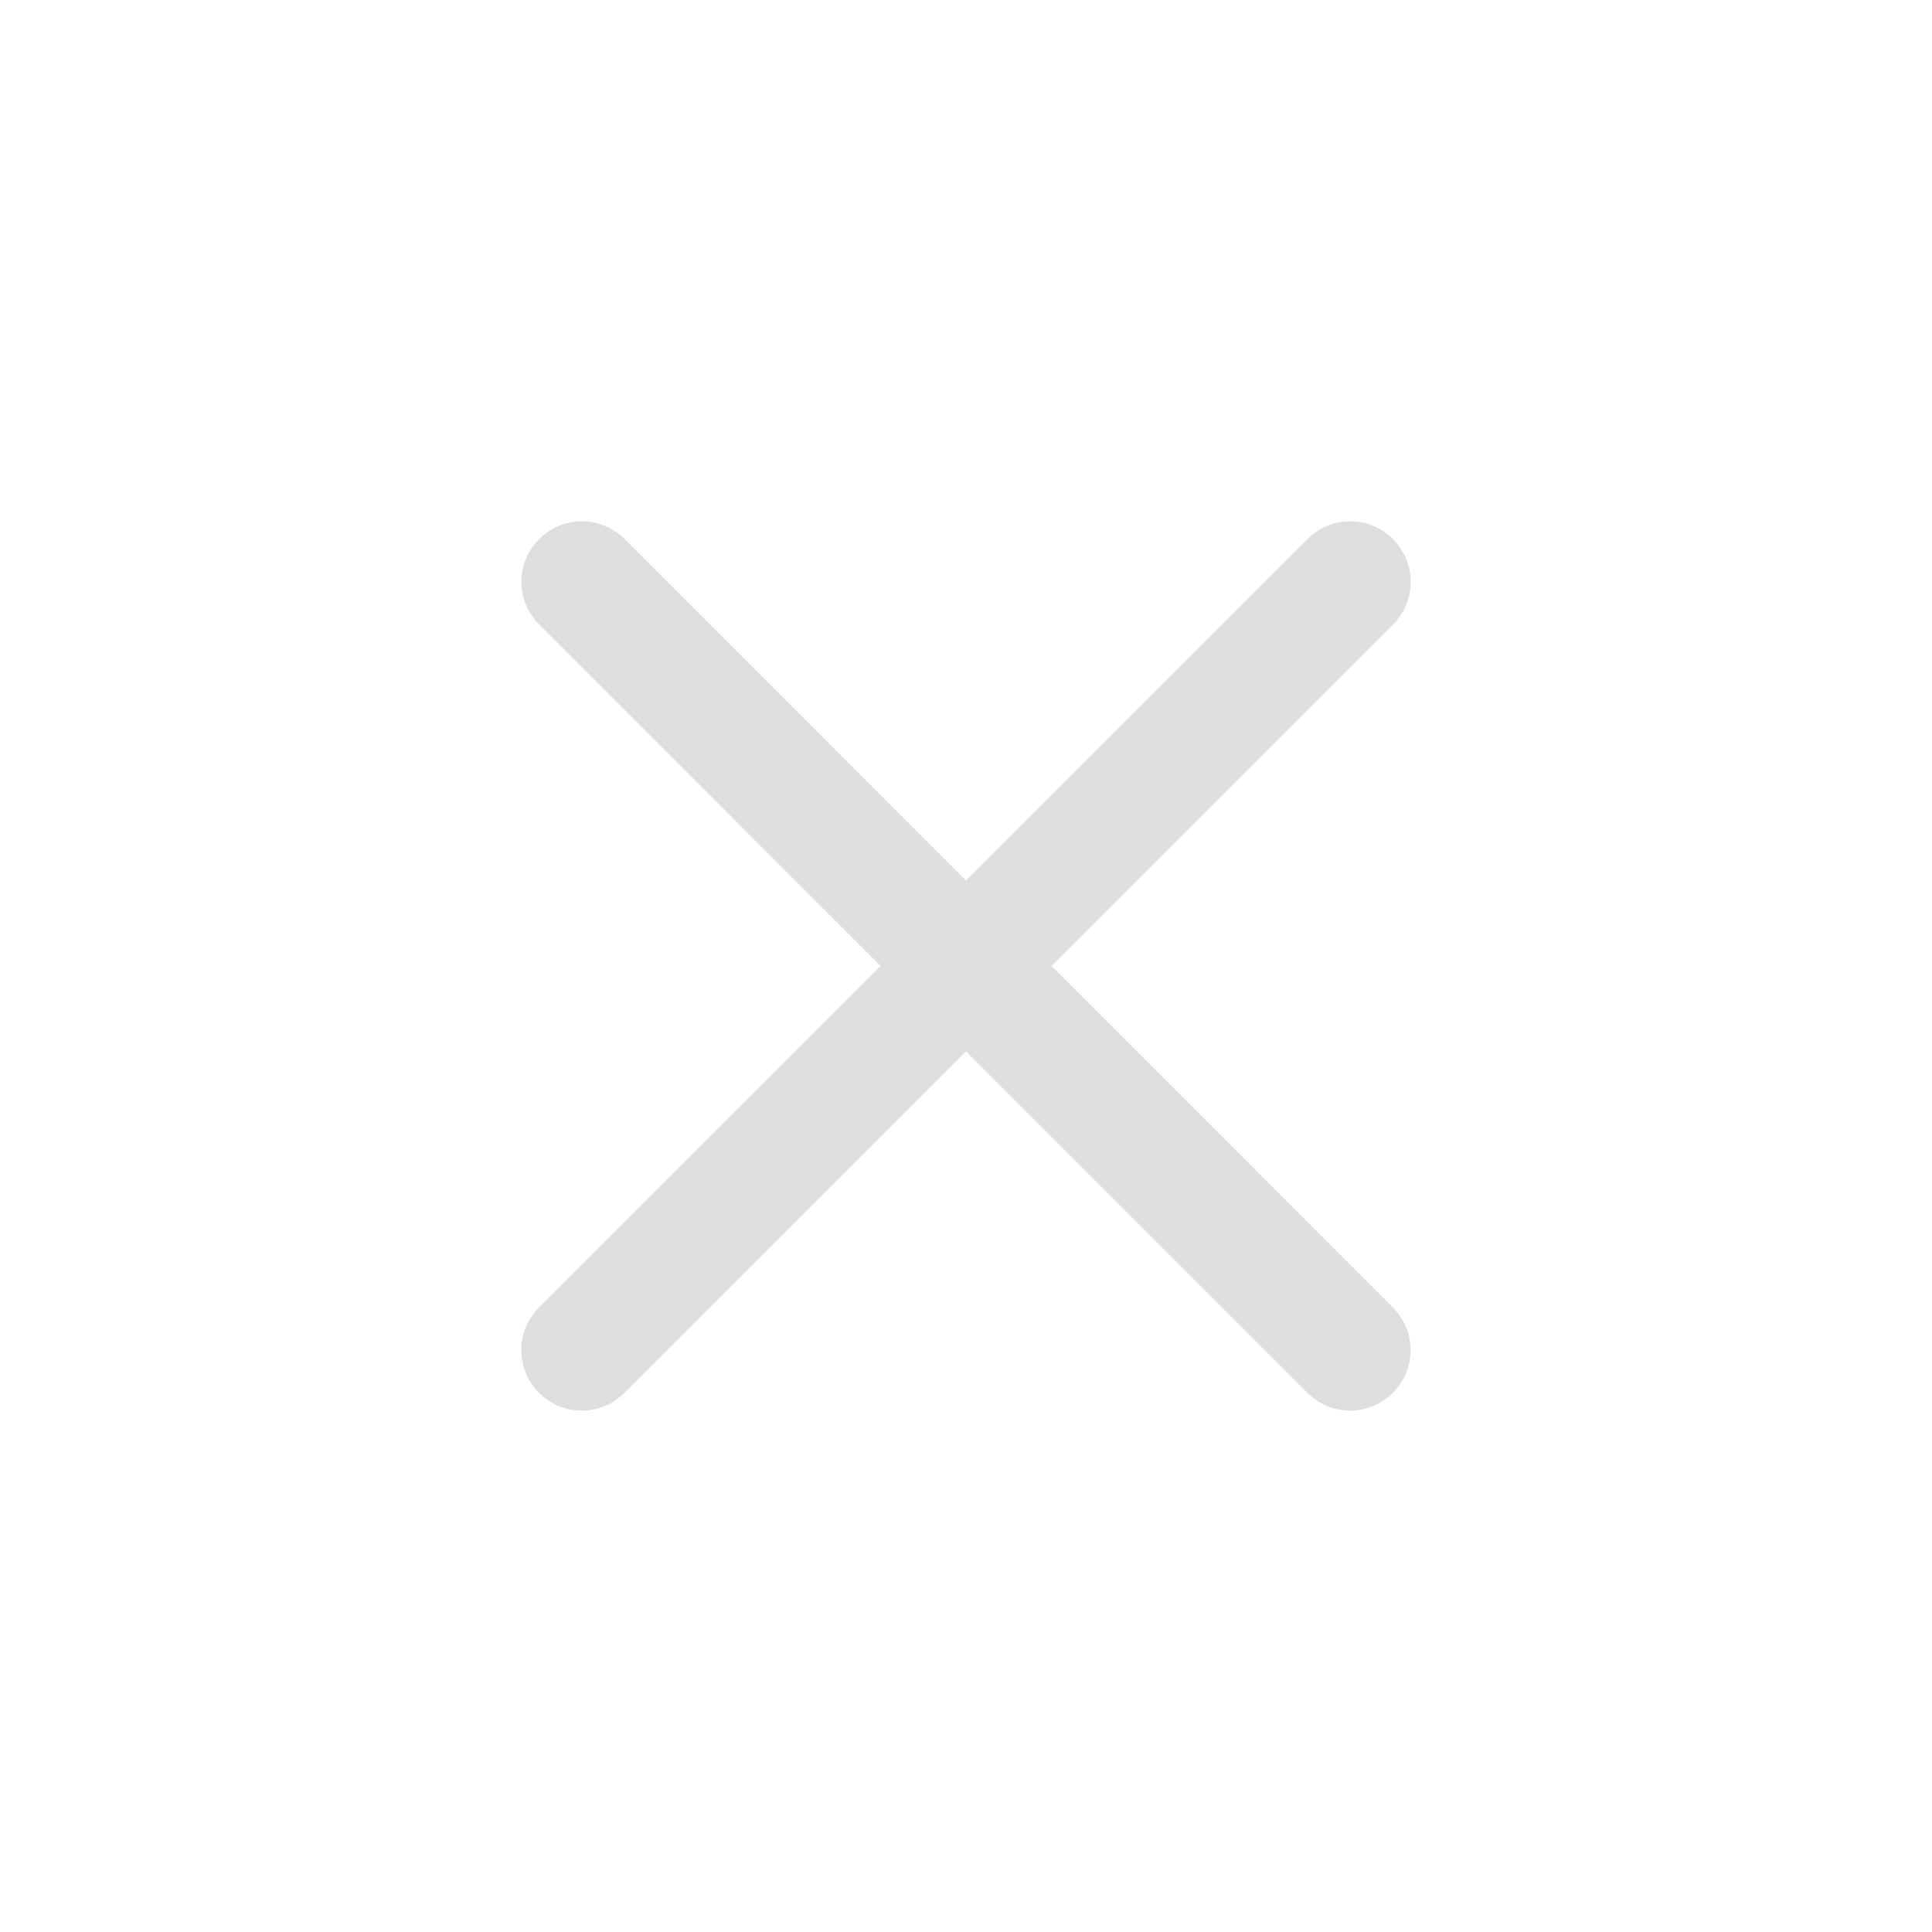
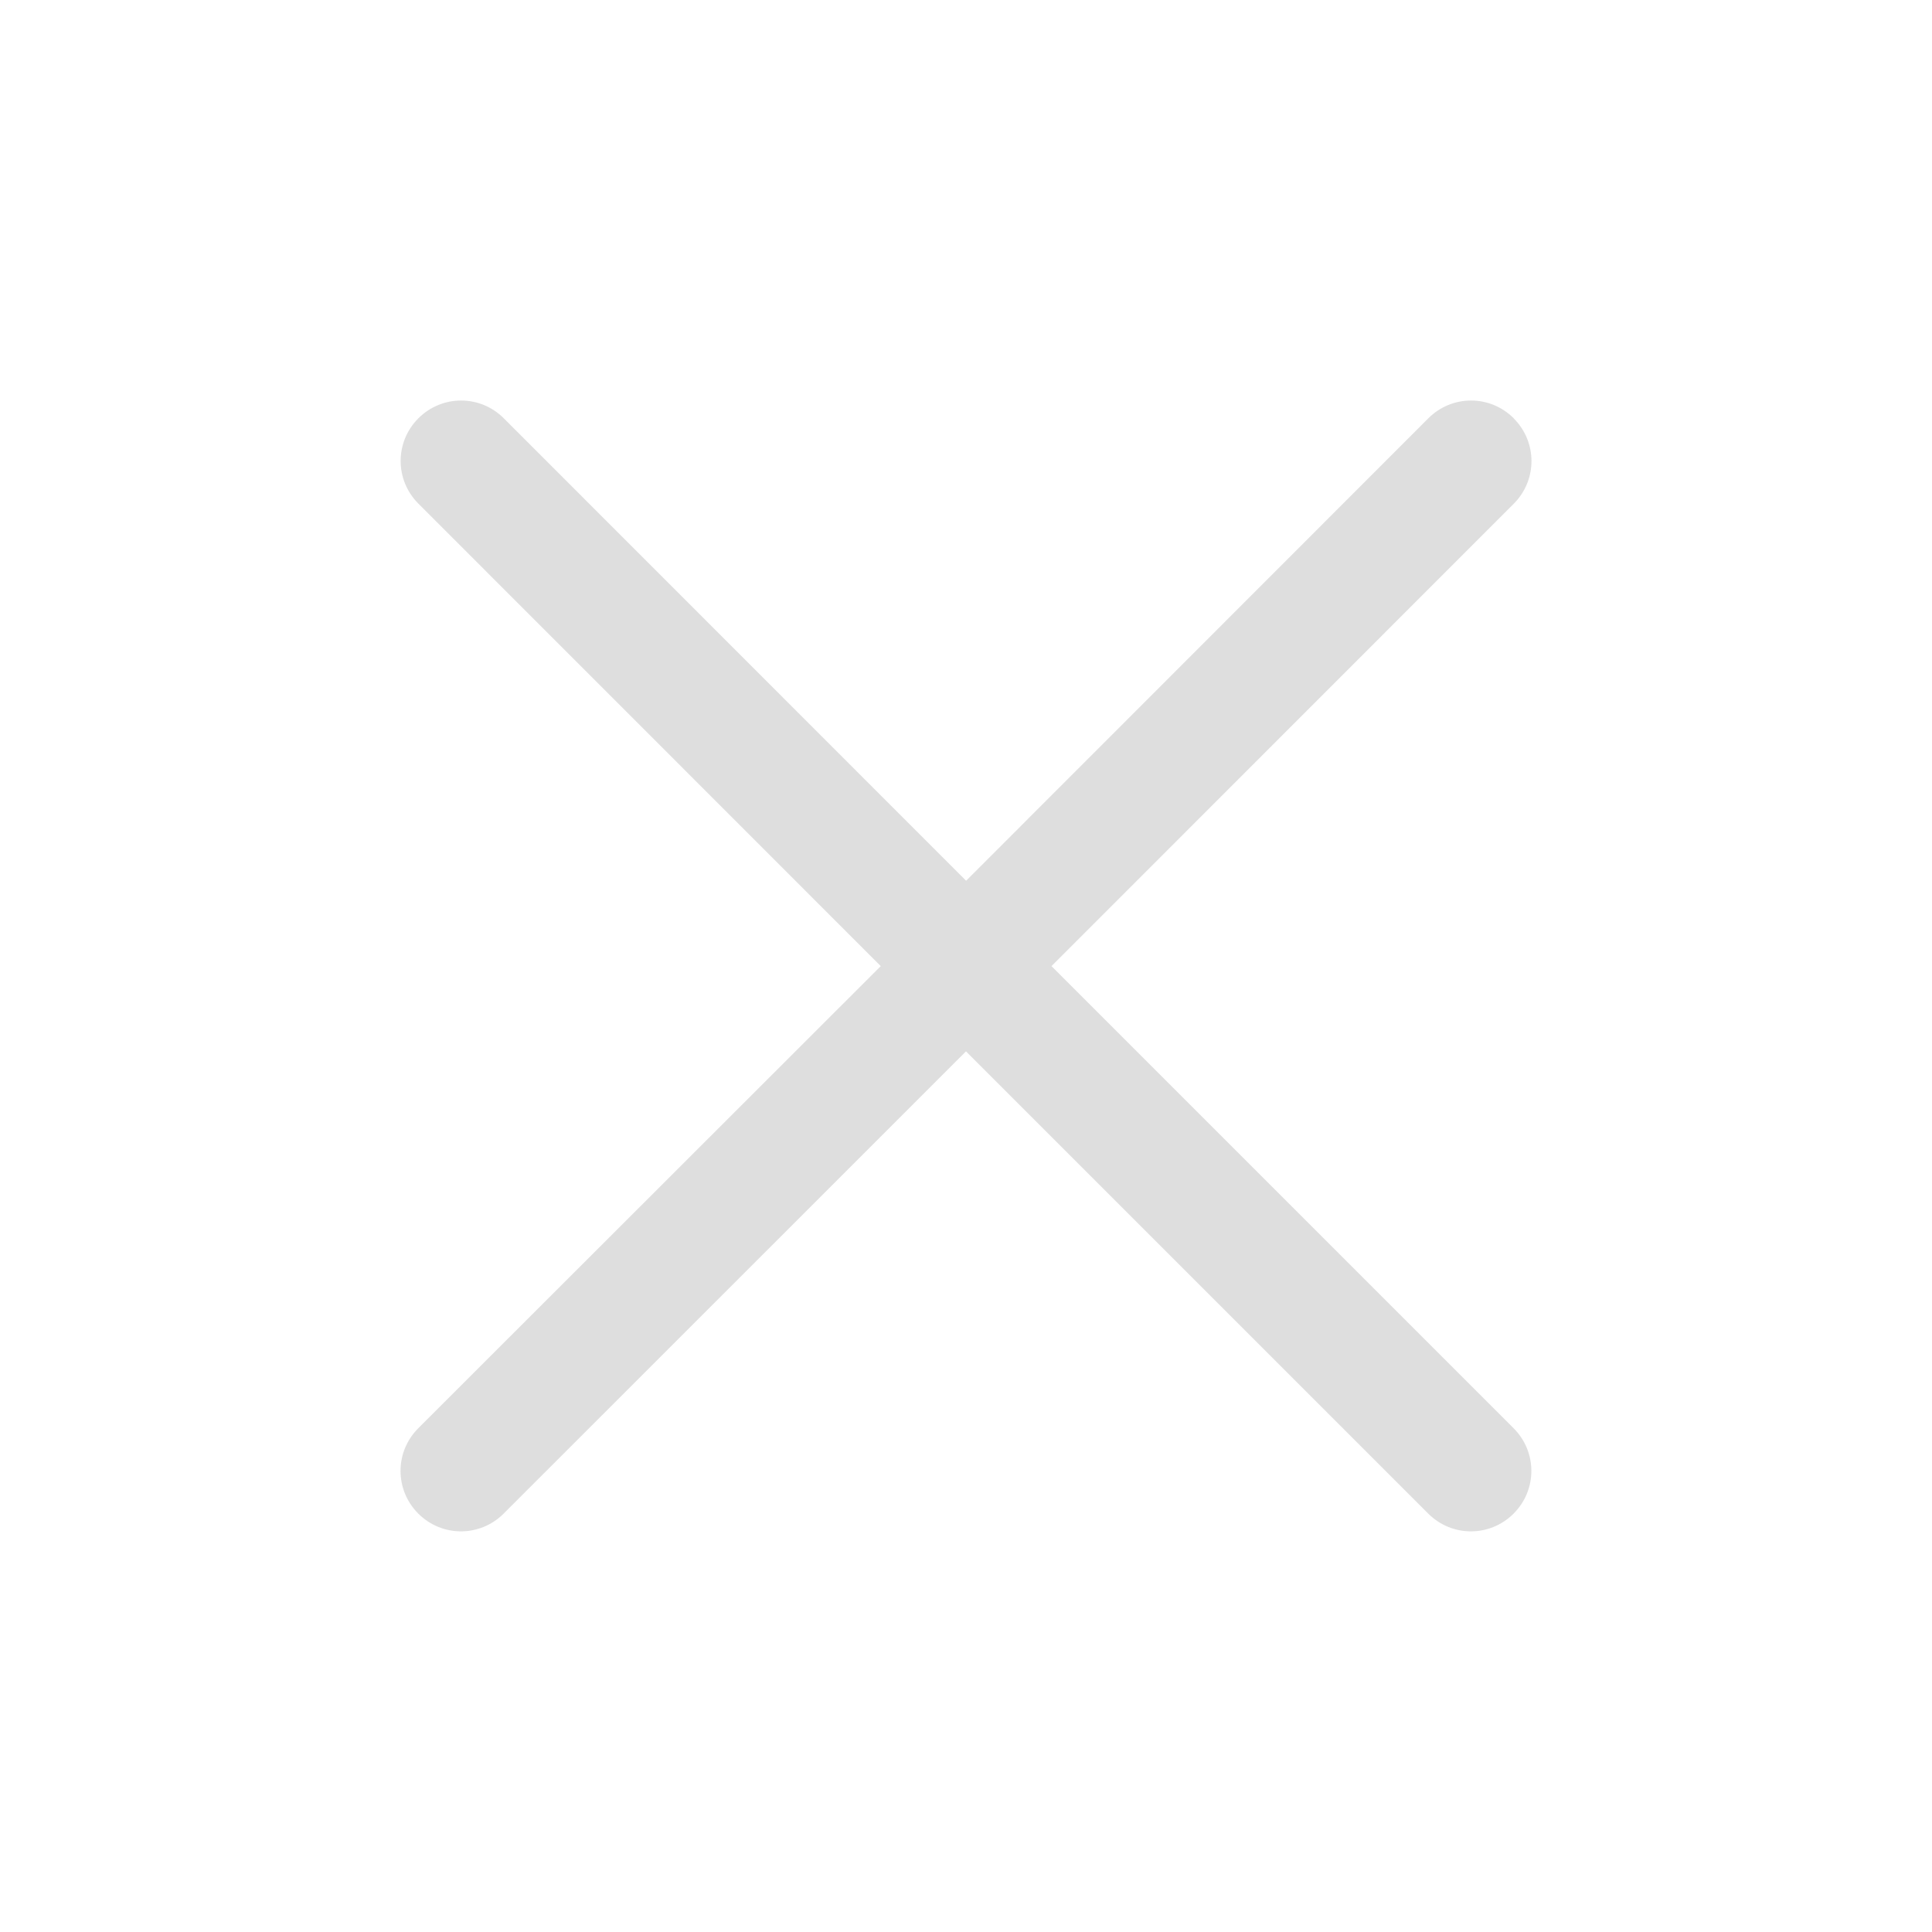
<svg xmlns="http://www.w3.org/2000/svg" width="16" height="16" viewBox="0 0 16 16" version="1.1" id="svg5">
  <defs id="defs2">
    <style id="current-color-scheme" type="text/css">
      .ColorScheme-Text { color:#dedede; }
    </style>
  </defs>
-   <path id="rect1770" style="fill:currentColor;stroke-width:2;stroke-linecap:round;stroke-linejoin:round" class="ColorScheme-Text" d="m 11.536,4.464 c -0.196,-0.196 -0.511,-0.196 -0.707,0 L 8,7.293 5.172,4.464 c -0.196,-0.196 -0.511,-0.196 -0.707,0 -0.196,0.196 -0.196,0.511 0,0.707 L 7.293,8 4.464,10.828 c -0.196,0.196 -0.196,0.511 0,0.707 0.196,0.196 0.511,0.196 0.707,0 l 2.829,-2.828 2.828,2.828 c 0.196,0.196 0.511,0.196 0.707,0 0.196,-0.196 0.196,-0.511 0,-0.707 L 8.708,8 11.536,5.172 c 0.196,-0.196 0.196,-0.511 10e-7,-0.707 z" />
+   <path id="rect1770" style="fill:currentColor;stroke-width:2;stroke-linecap:round;stroke-linejoin:round" class="ColorScheme-Text" d="m 12.536,3.464 c -0.196,-0.196 -0.511,-0.196 -0.707,0 L 8.001,7.294 4.172,3.464 c -0.196,-0.196 -0.511,-0.196 -0.707,0 -0.196,0.196 -0.196,0.511 0,0.707 L 7.294,8.001 3.464,11.828 c -0.196,0.196 -0.196,0.511 0,0.707 0.196,0.196 0.511,0.196 0.707,0 l 3.829,-3.828 3.828,3.828 c 0.196,0.196 0.511,0.196 0.707,0 0.196,-0.196 0.196,-0.511 0,-0.707 L 8.708,8.001 12.536,4.172 c 0.196,-0.196 0.196,-0.511 10e-7,-0.707 z" />
</svg>
